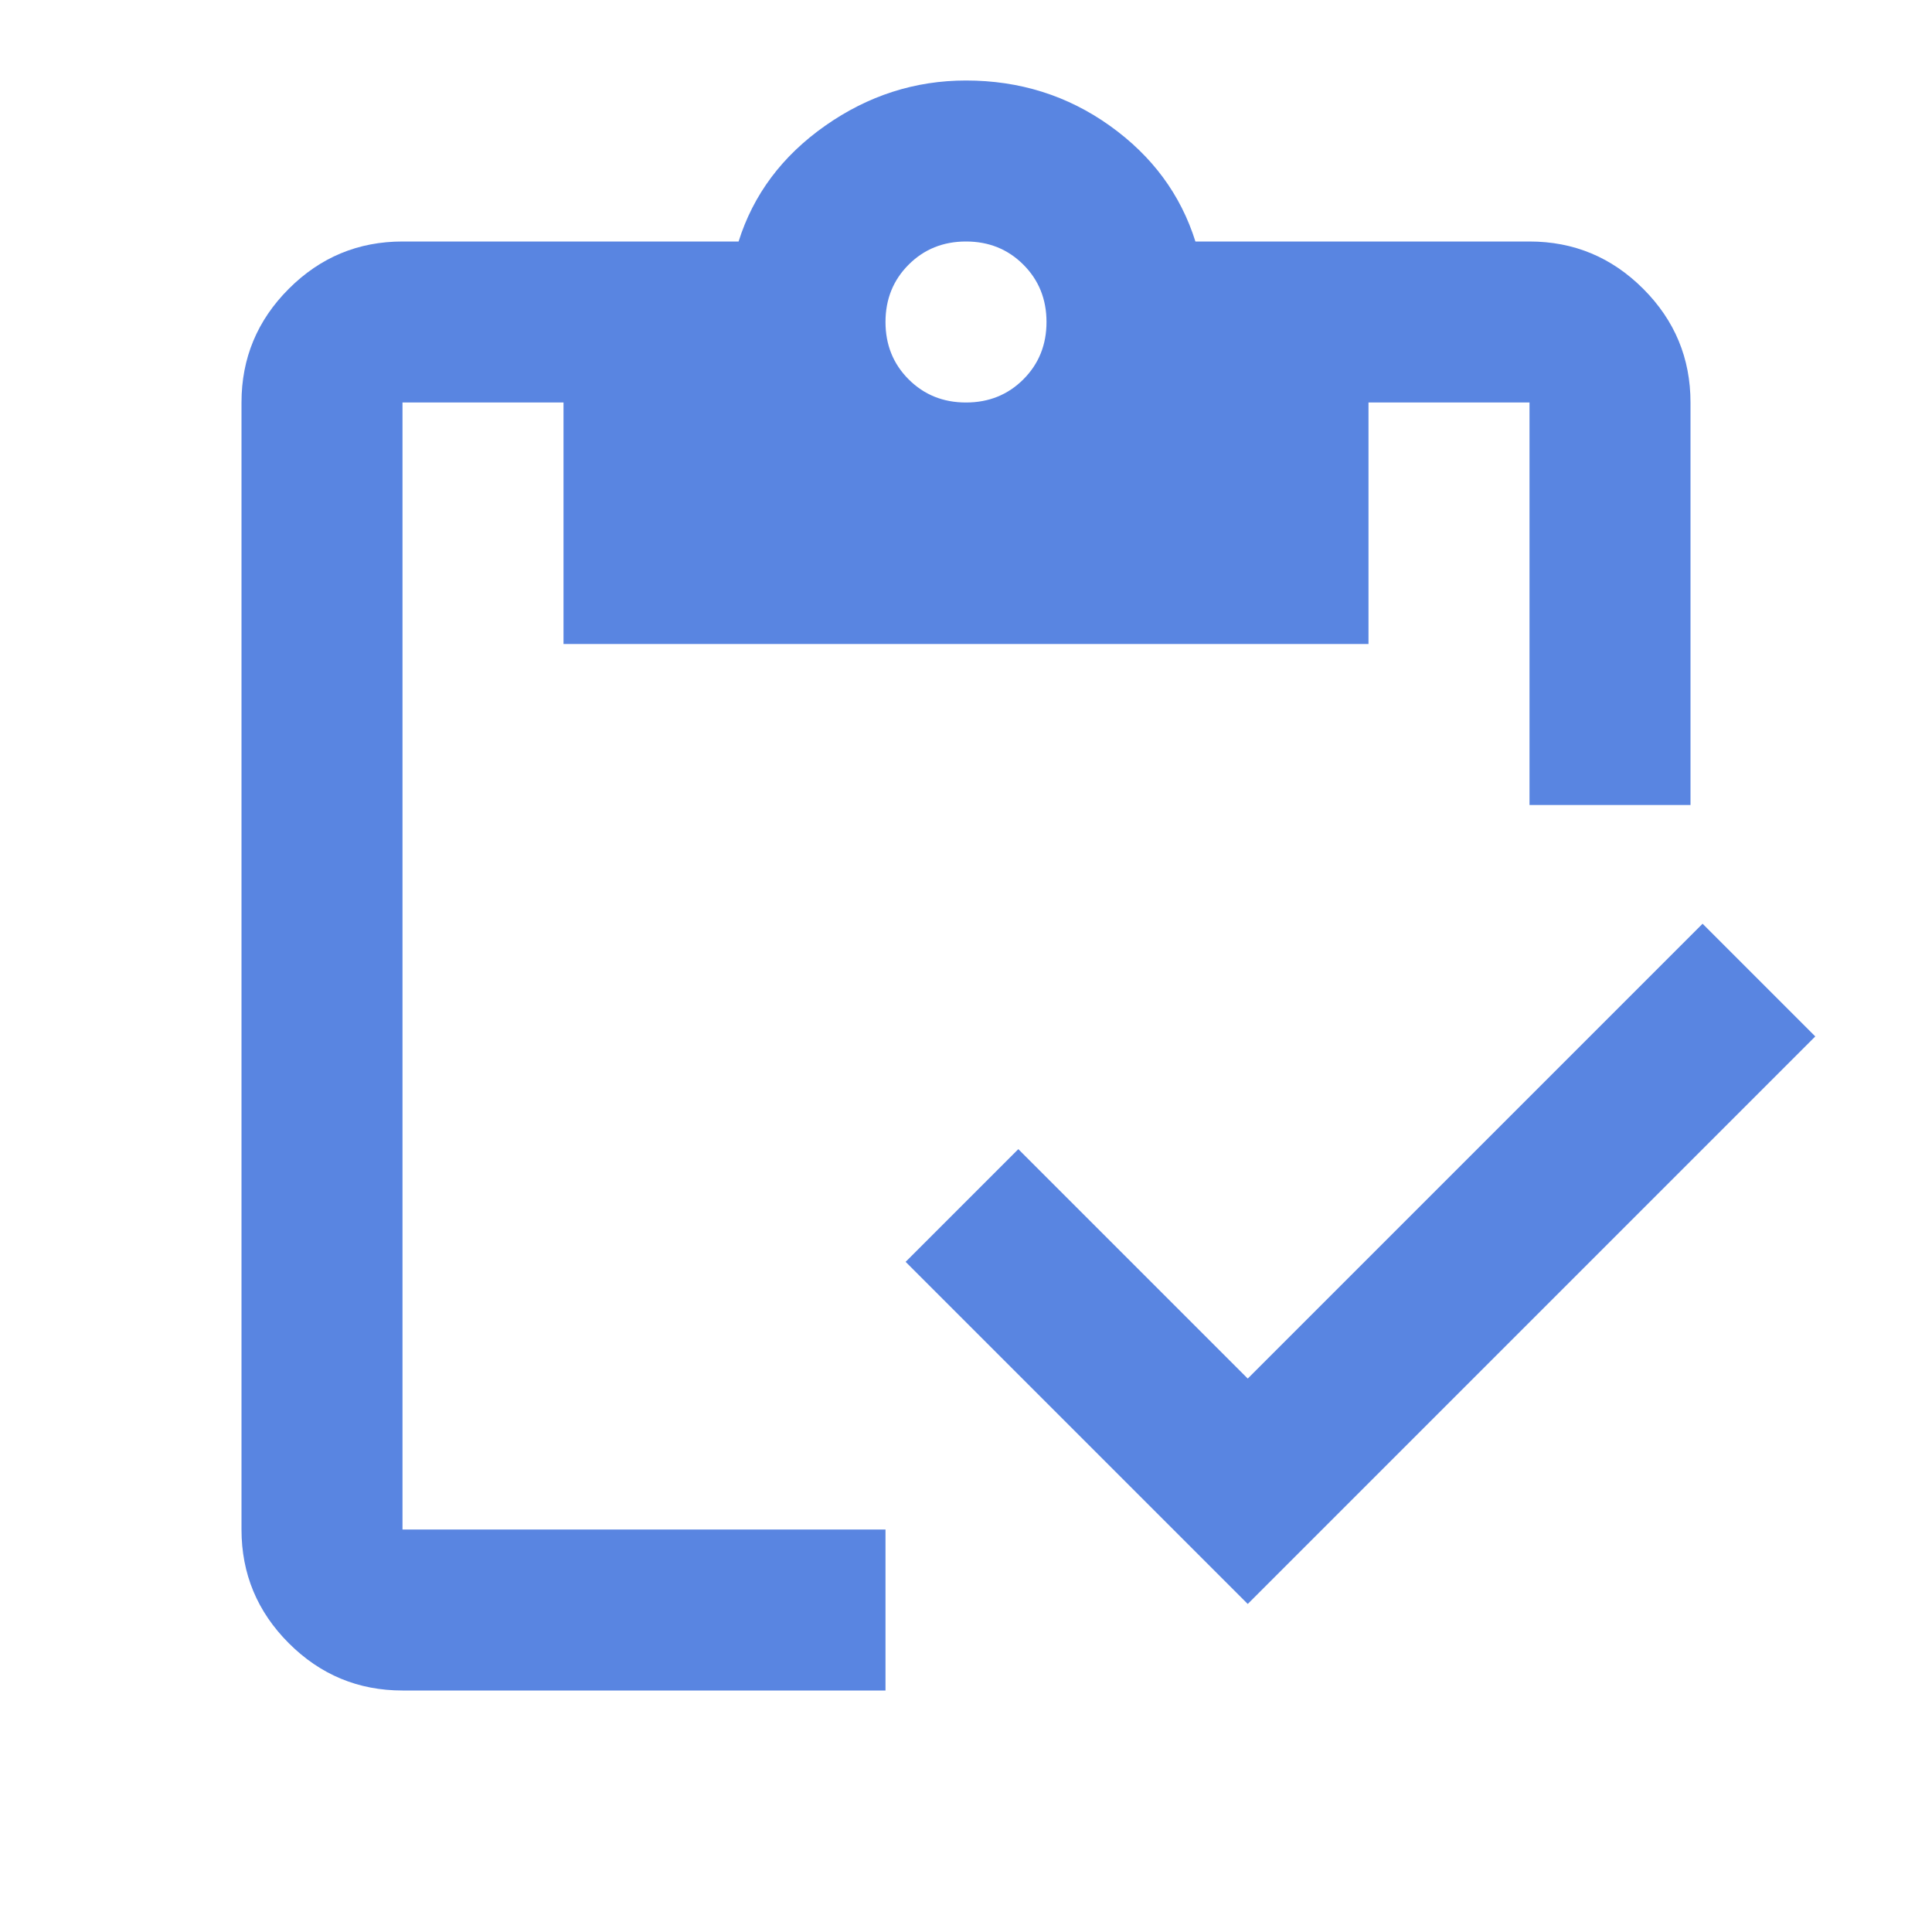
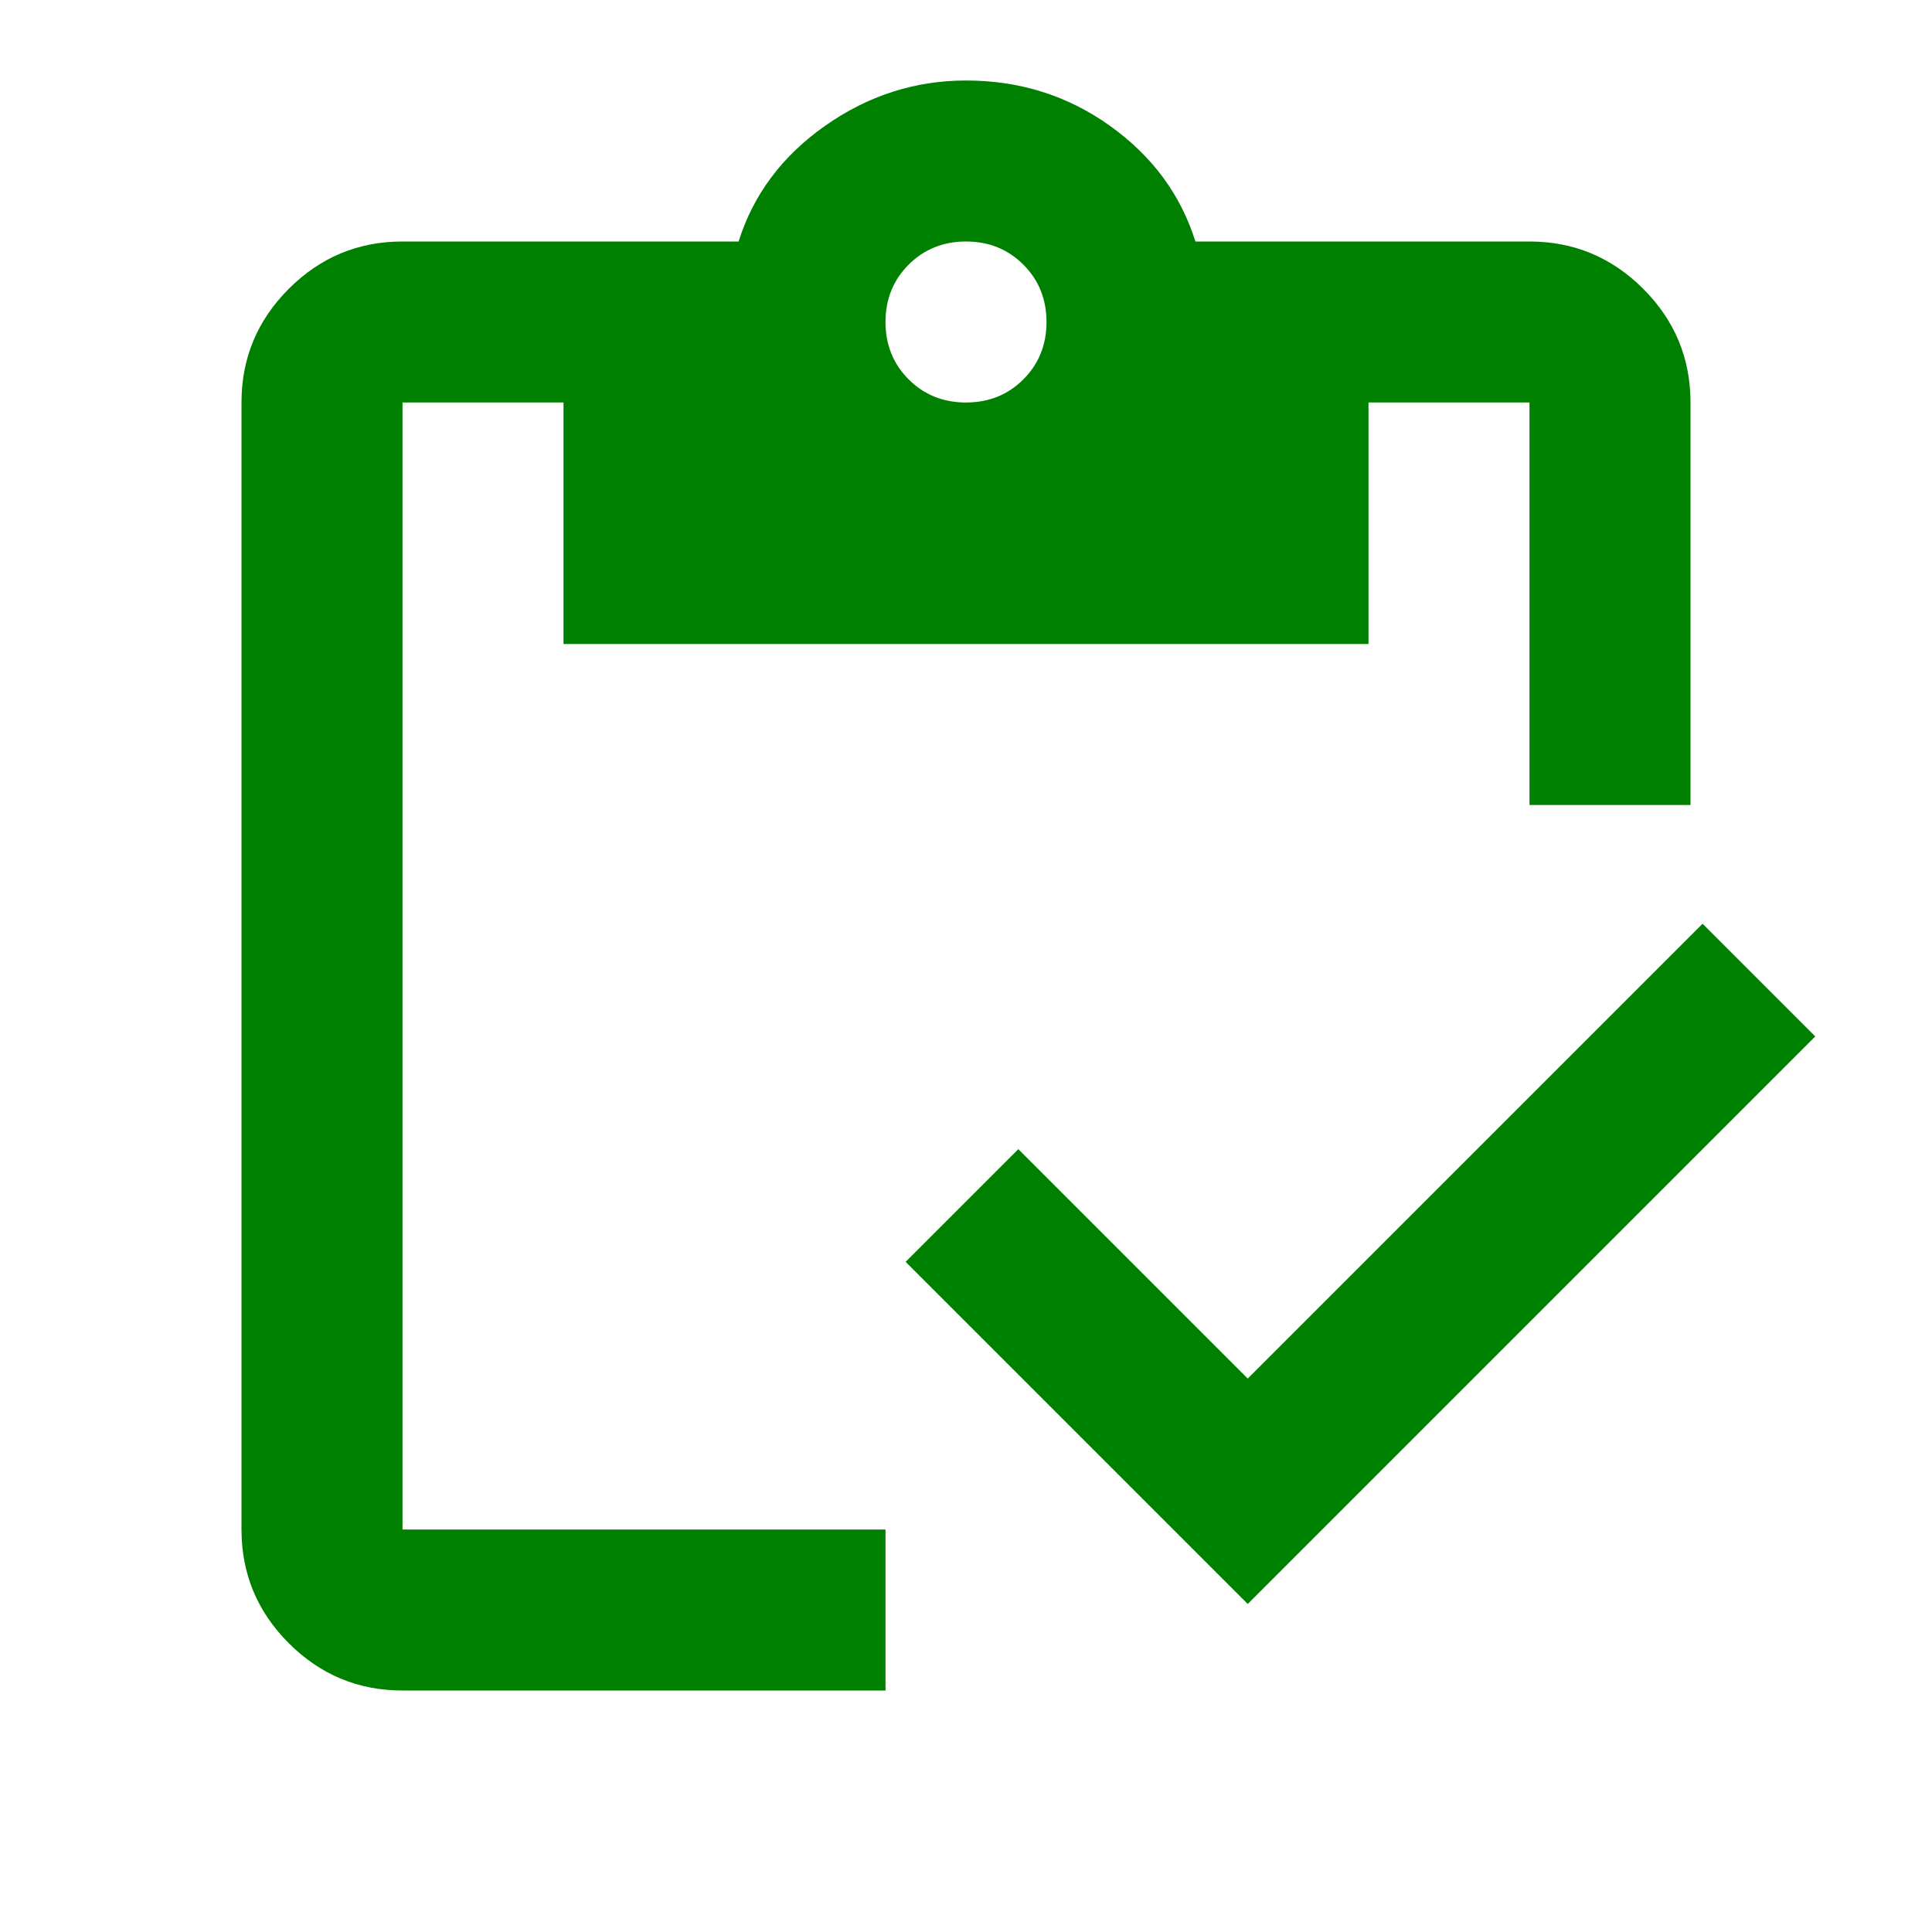
- <svg xmlns="http://www.w3.org/2000/svg" height="24px" viewBox="0 -960 960 960" width="24px" fill="#5985E1">
+ <svg xmlns="http://www.w3.org/2000/svg" height="24px" viewBox="0 -960 960 960" width="24px" fill="green">
  <path d="M620-163 450-333l56-56 114 114 226-226 56 56-282 282Zm220-397h-80v-200h-80v120H280v-120h-80v560h240v80H200q-33 0-56.5-23.5T120-200v-560q0-33 23.5-56.5T200-840h167q11-35 43-57.5t70-22.5q40 0 71.5 22.5T594-840h166q33 0 56.5 23.5T840-760v200ZM480-760q17 0 28.5-11.5T520-800q0-17-11.5-28.5T480-840q-17 0-28.5 11.5T440-800q0 17 11.5 28.5T480-760Z" />
</svg>
